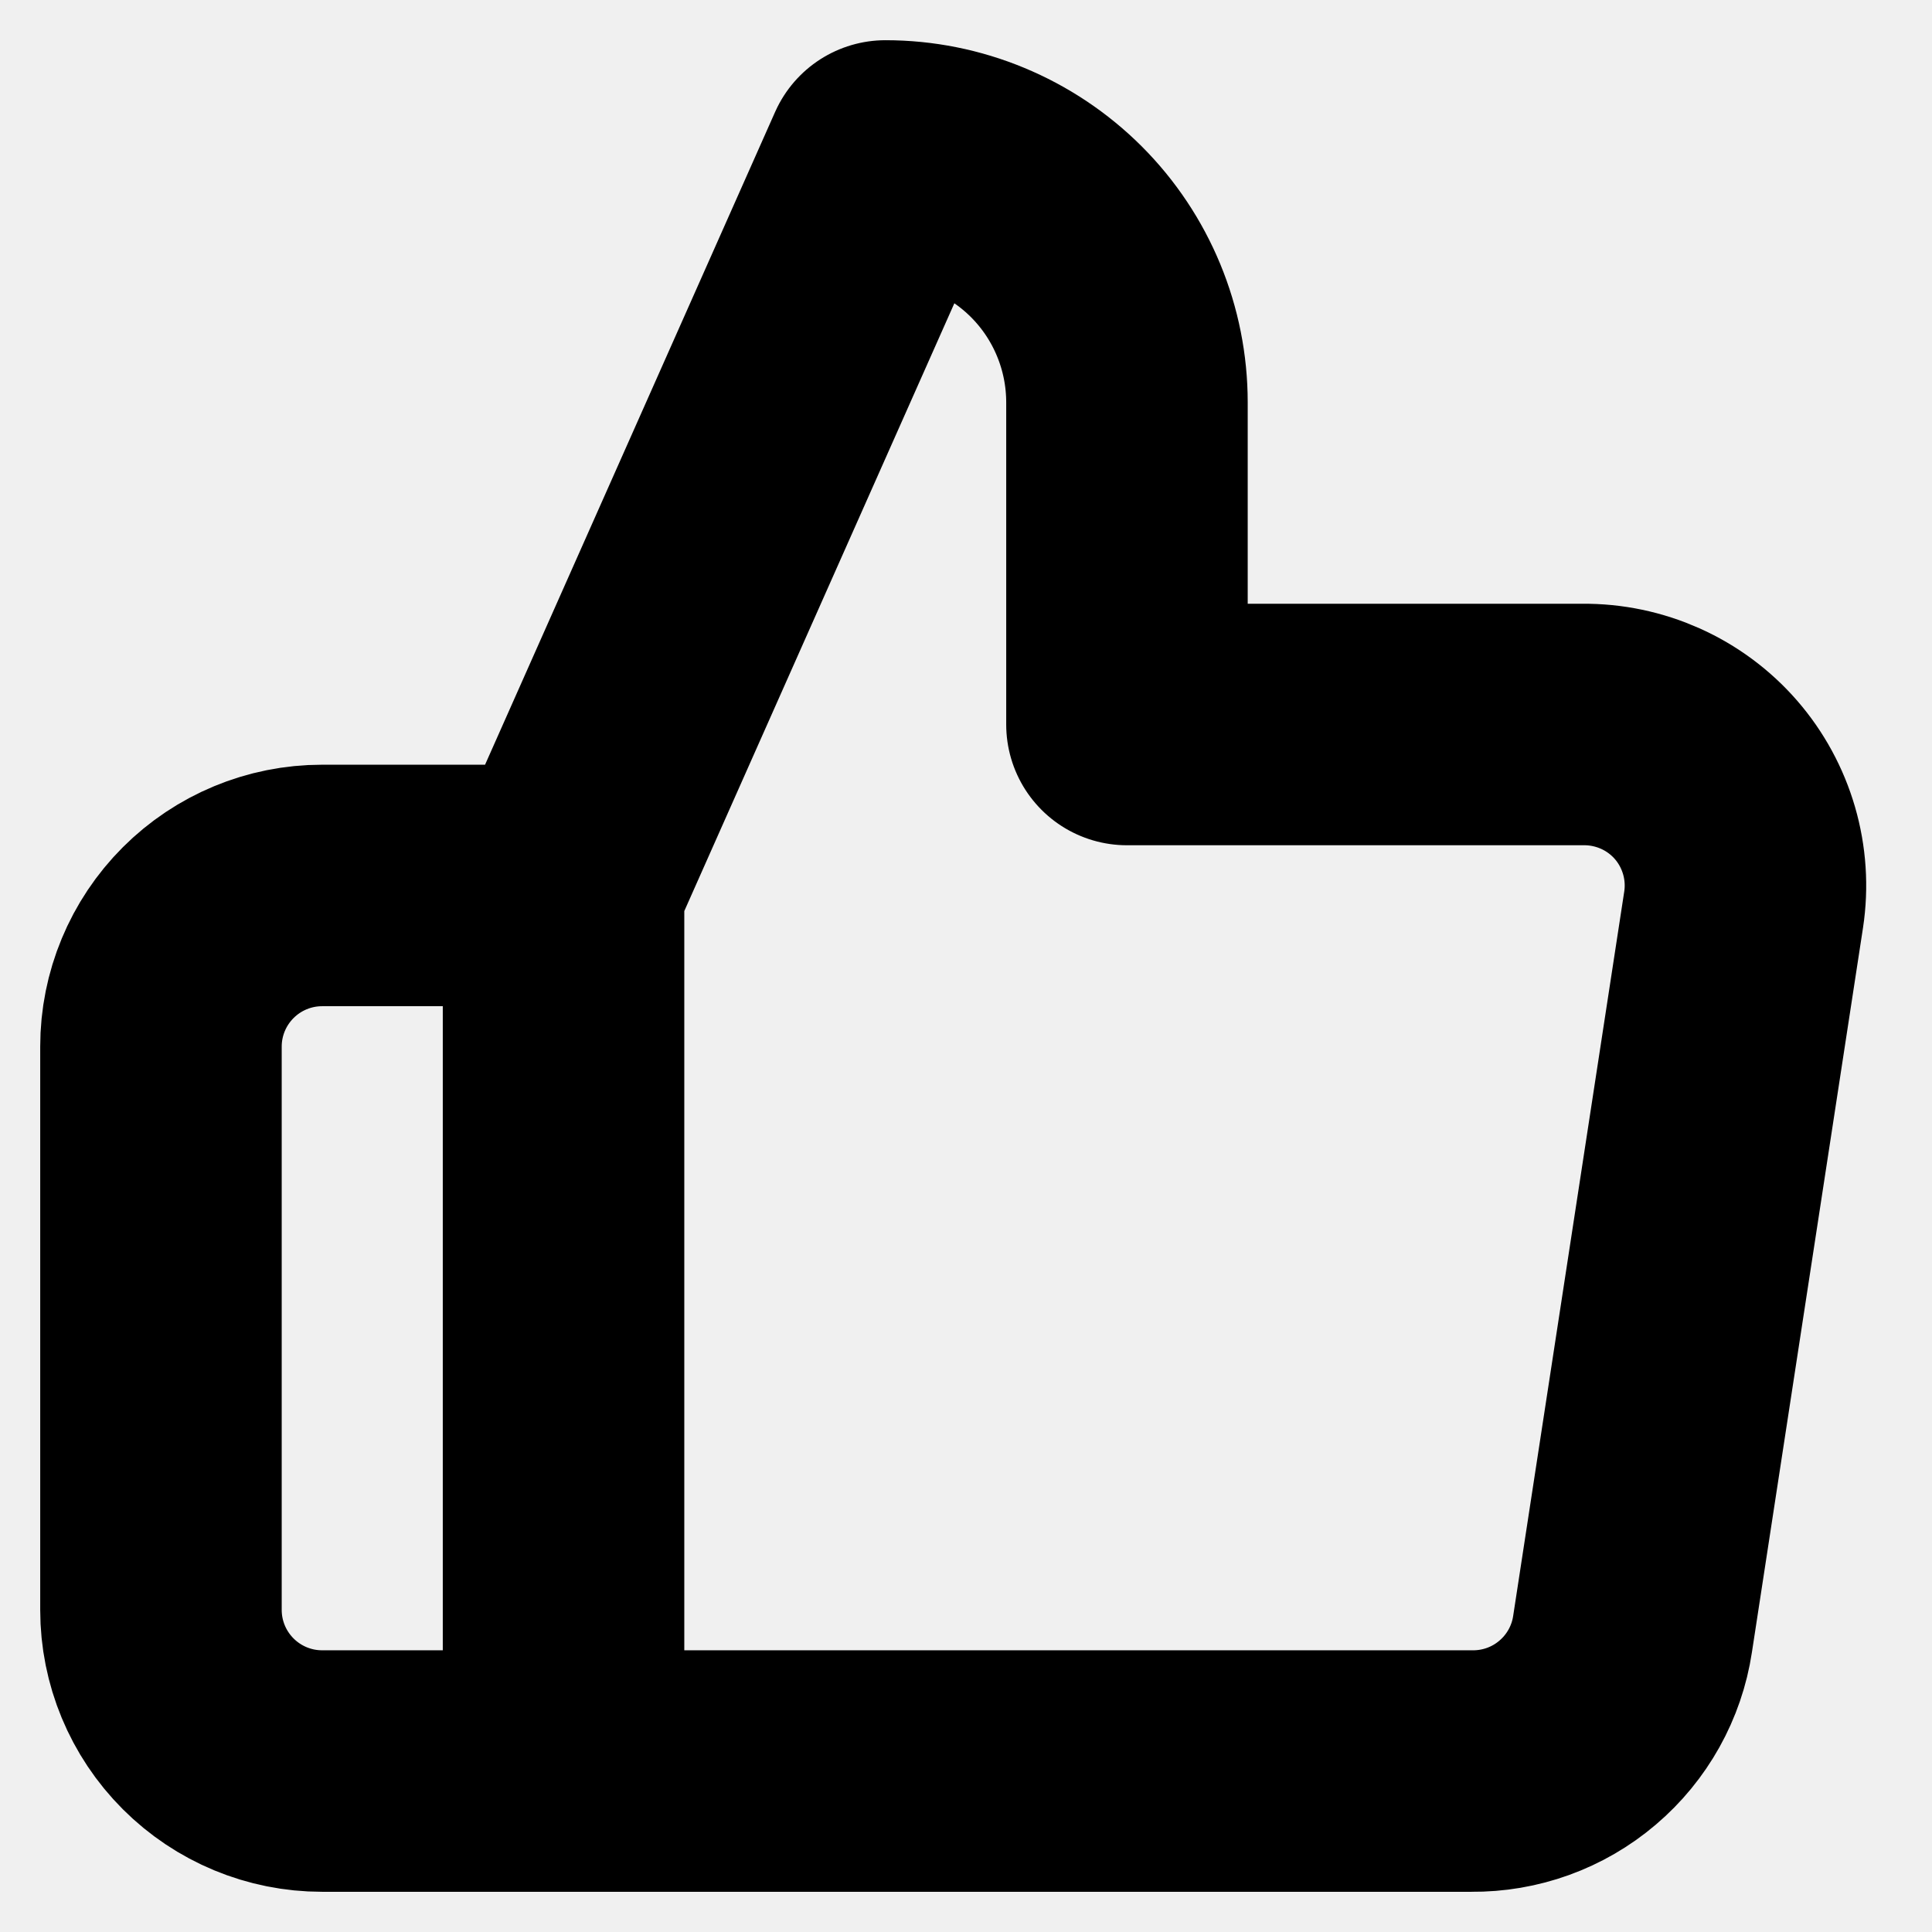
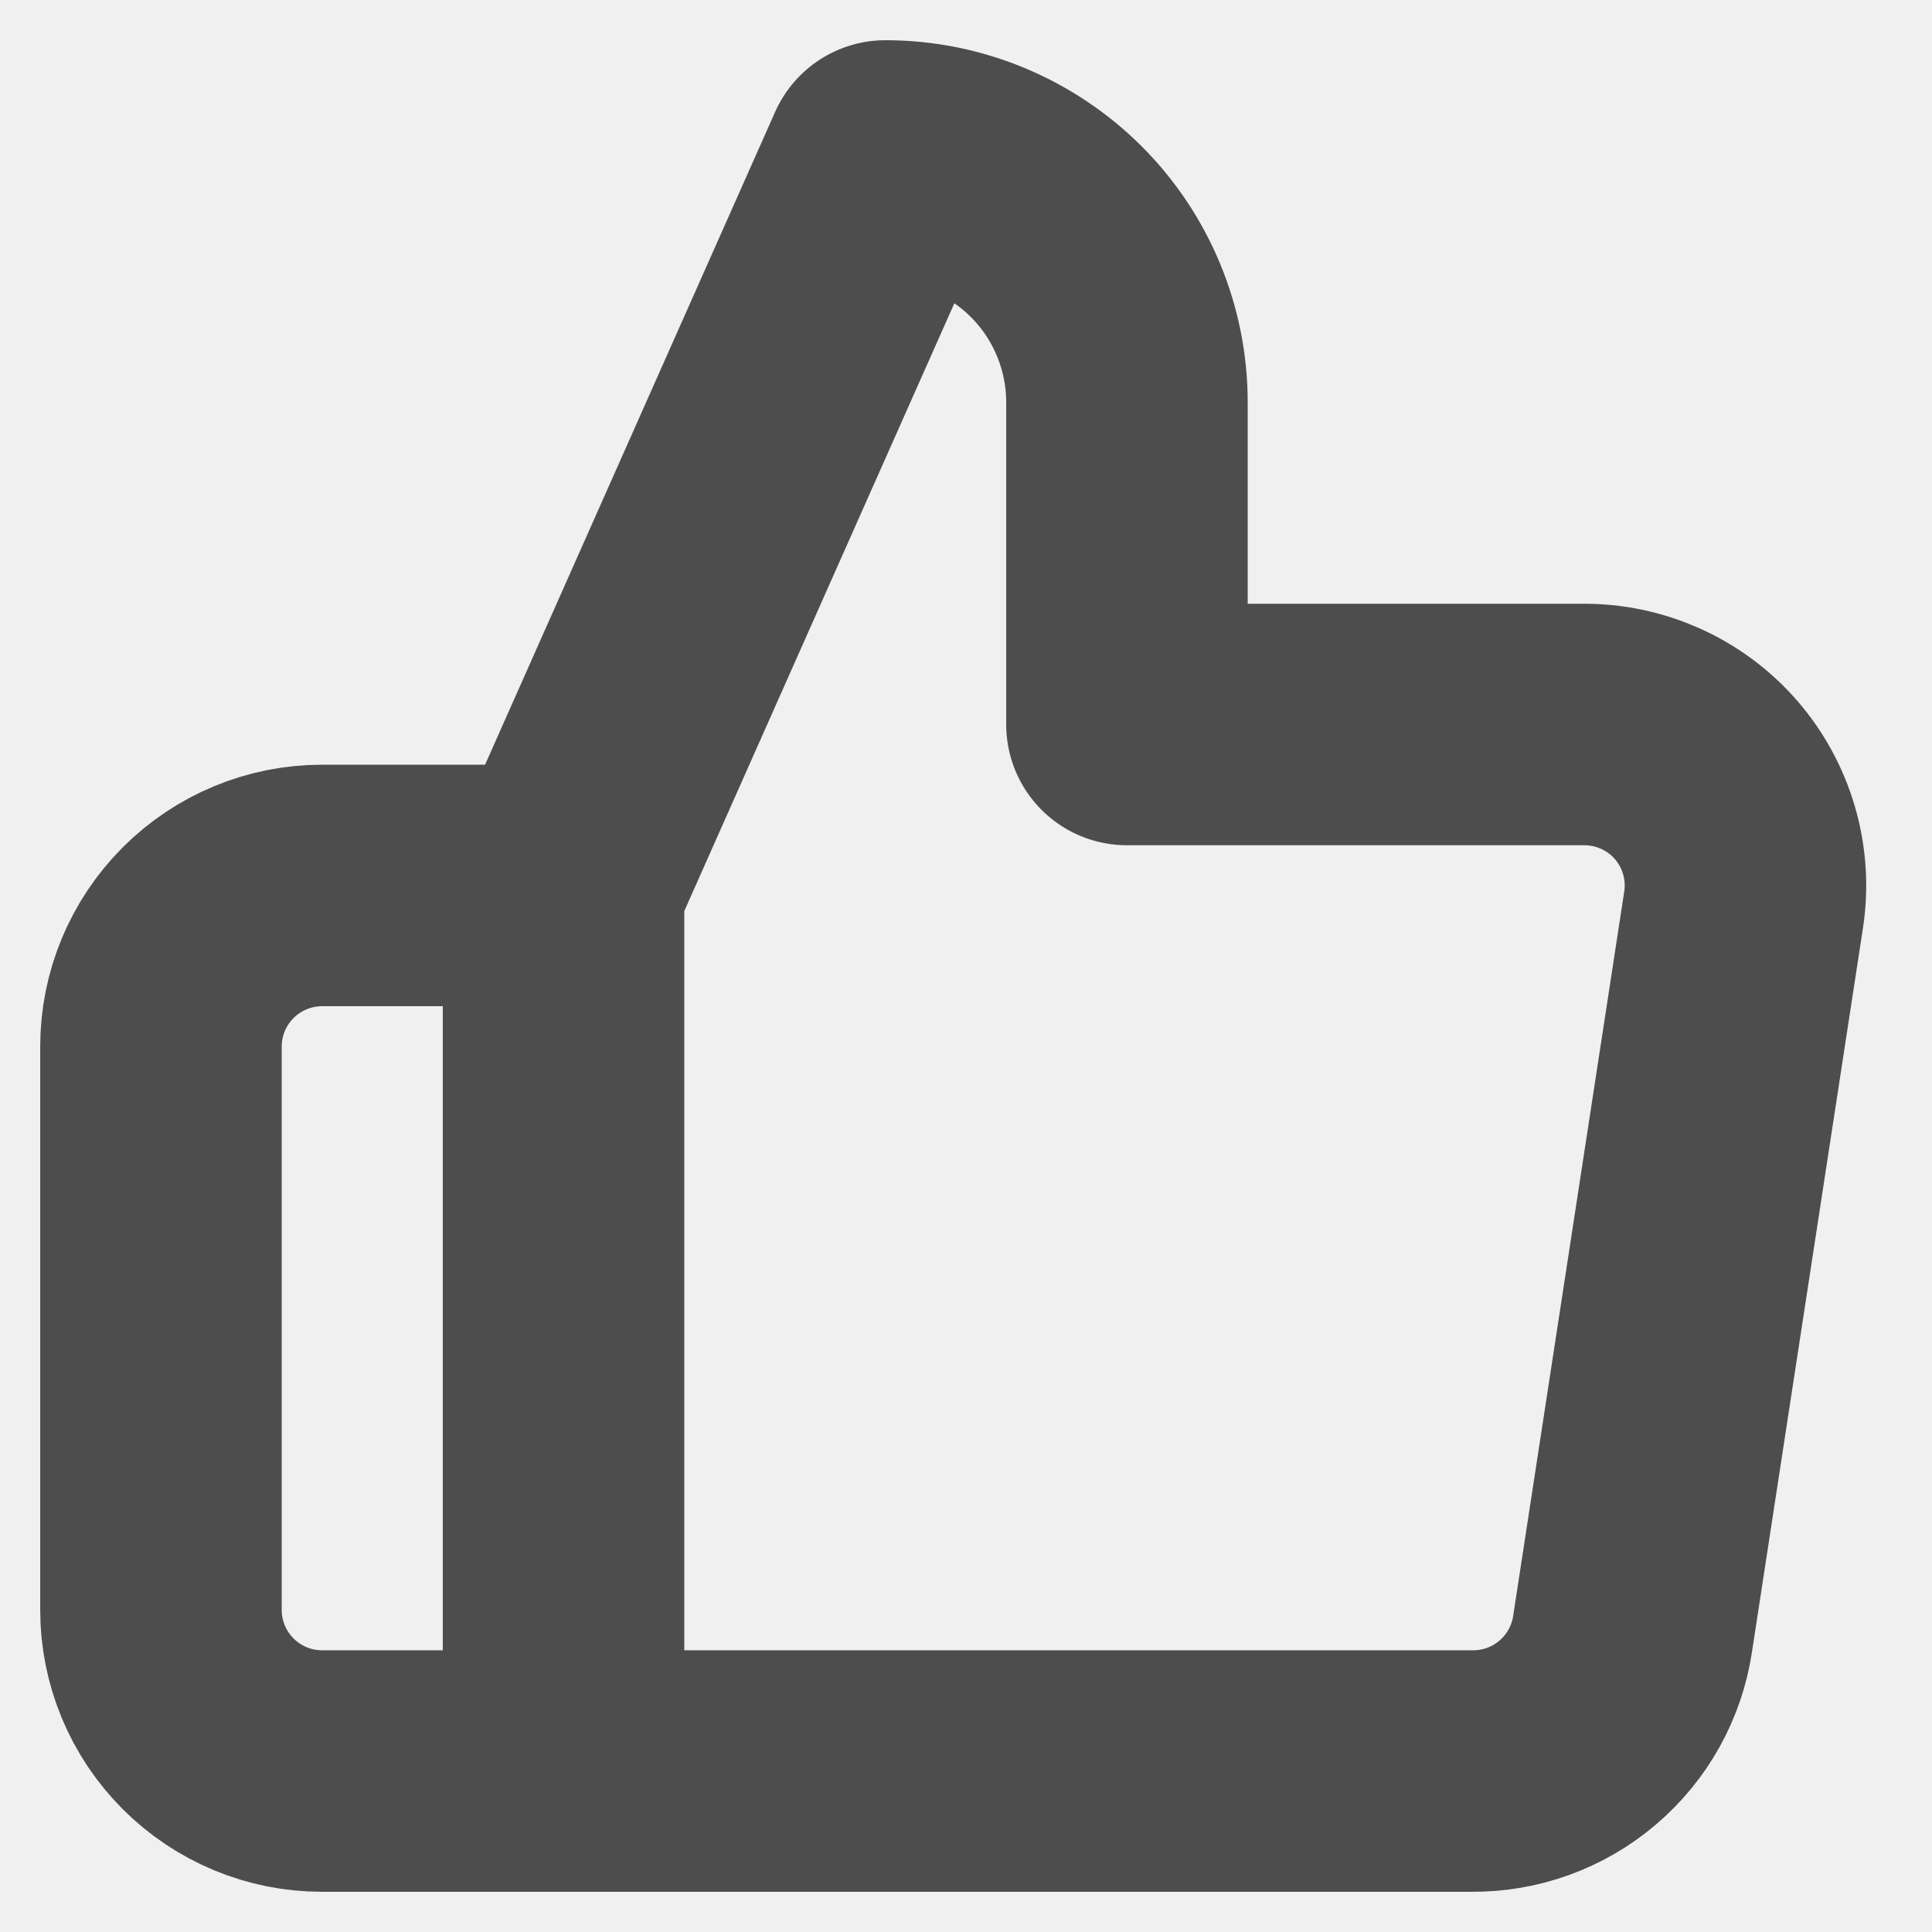
<svg xmlns="http://www.w3.org/2000/svg" width="16" height="16" viewBox="0 0 16 16" fill="none">
  <g clip-path="url(#clip0_42_999)">
-     <path d="M4.667 7.333L7.333 1.333C7.864 1.333 8.372 1.544 8.748 1.919C9.123 2.294 9.333 2.803 9.333 3.333V6H13.107C13.3 5.998 13.491 6.038 13.668 6.117C13.844 6.196 14.001 6.312 14.128 6.458C14.255 6.604 14.348 6.776 14.402 6.961C14.456 7.147 14.469 7.342 14.44 7.533L13.52 13.533C13.472 13.851 13.31 14.141 13.065 14.349C12.82 14.558 12.508 14.67 12.187 14.667H4.667M4.667 7.333V14.667M4.667 7.333H2.667C2.313 7.333 1.974 7.474 1.724 7.724C1.474 7.974 1.333 8.313 1.333 8.667V13.333C1.333 13.687 1.474 14.026 1.724 14.276C1.974 14.526 2.313 14.667 2.667 14.667H4.667" stroke="black" stroke-width="2" stroke-linecap="round" stroke-linejoin="round" />
+     <path d="M4.667 7.333L7.333 1.333C7.864 1.333 8.372 1.544 8.748 1.919C9.123 2.294 9.333 2.803 9.333 3.333V6H13.107C13.3 5.998 13.491 6.038 13.668 6.117C13.844 6.196 14.001 6.312 14.128 6.458C14.255 6.604 14.348 6.776 14.402 6.961C14.456 7.147 14.469 7.342 14.44 7.533L13.52 13.533C13.472 13.851 13.31 14.141 13.065 14.349C12.82 14.558 12.508 14.67 12.187 14.667H4.667M4.667 7.333V14.667M4.667 7.333H2.667C2.313 7.333 1.974 7.474 1.724 7.724C1.474 7.974 1.333 8.313 1.333 8.667V13.333C1.333 13.687 1.474 14.026 1.724 14.276C1.974 14.526 2.313 14.667 2.667 14.667H4.667" stroke="#4D4D4D" stroke-width="2" stroke-linecap="round" stroke-linejoin="round" />
  </g>
  <defs>
    <clipPath id="clip0_42_999">
      <rect width="16" height="16" fill="white" />
    </clipPath>
  </defs>
</svg>
